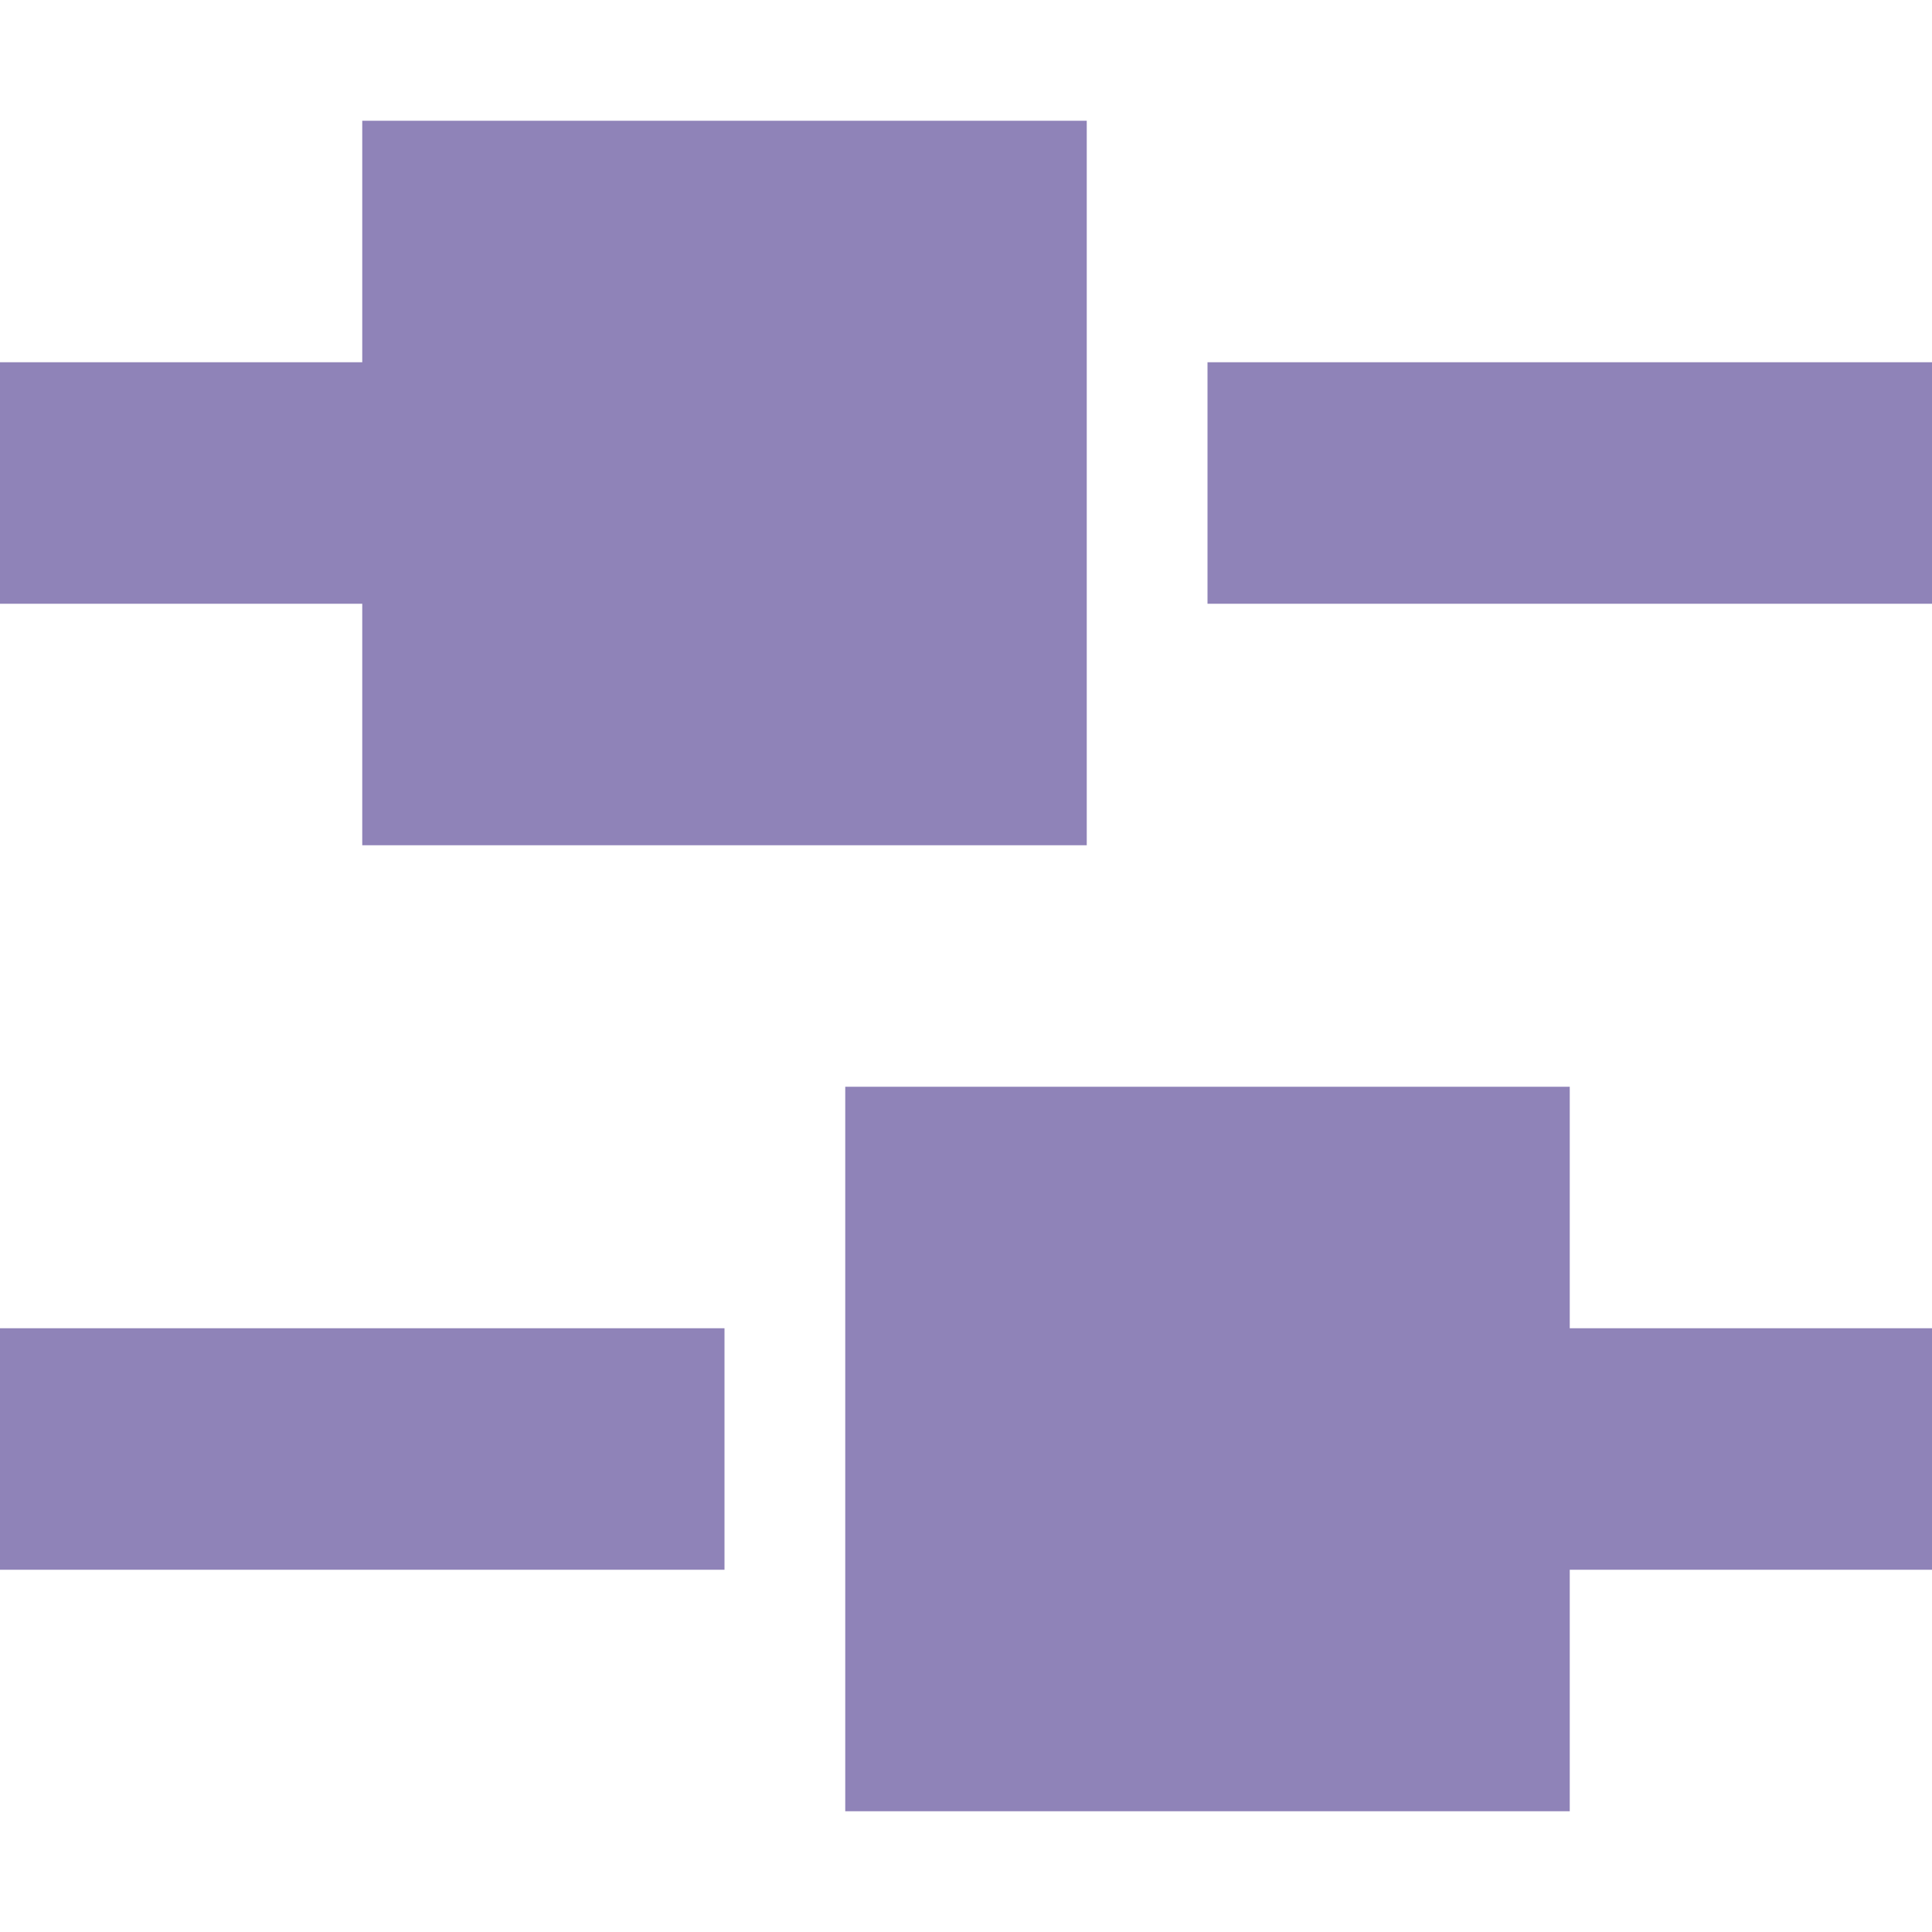
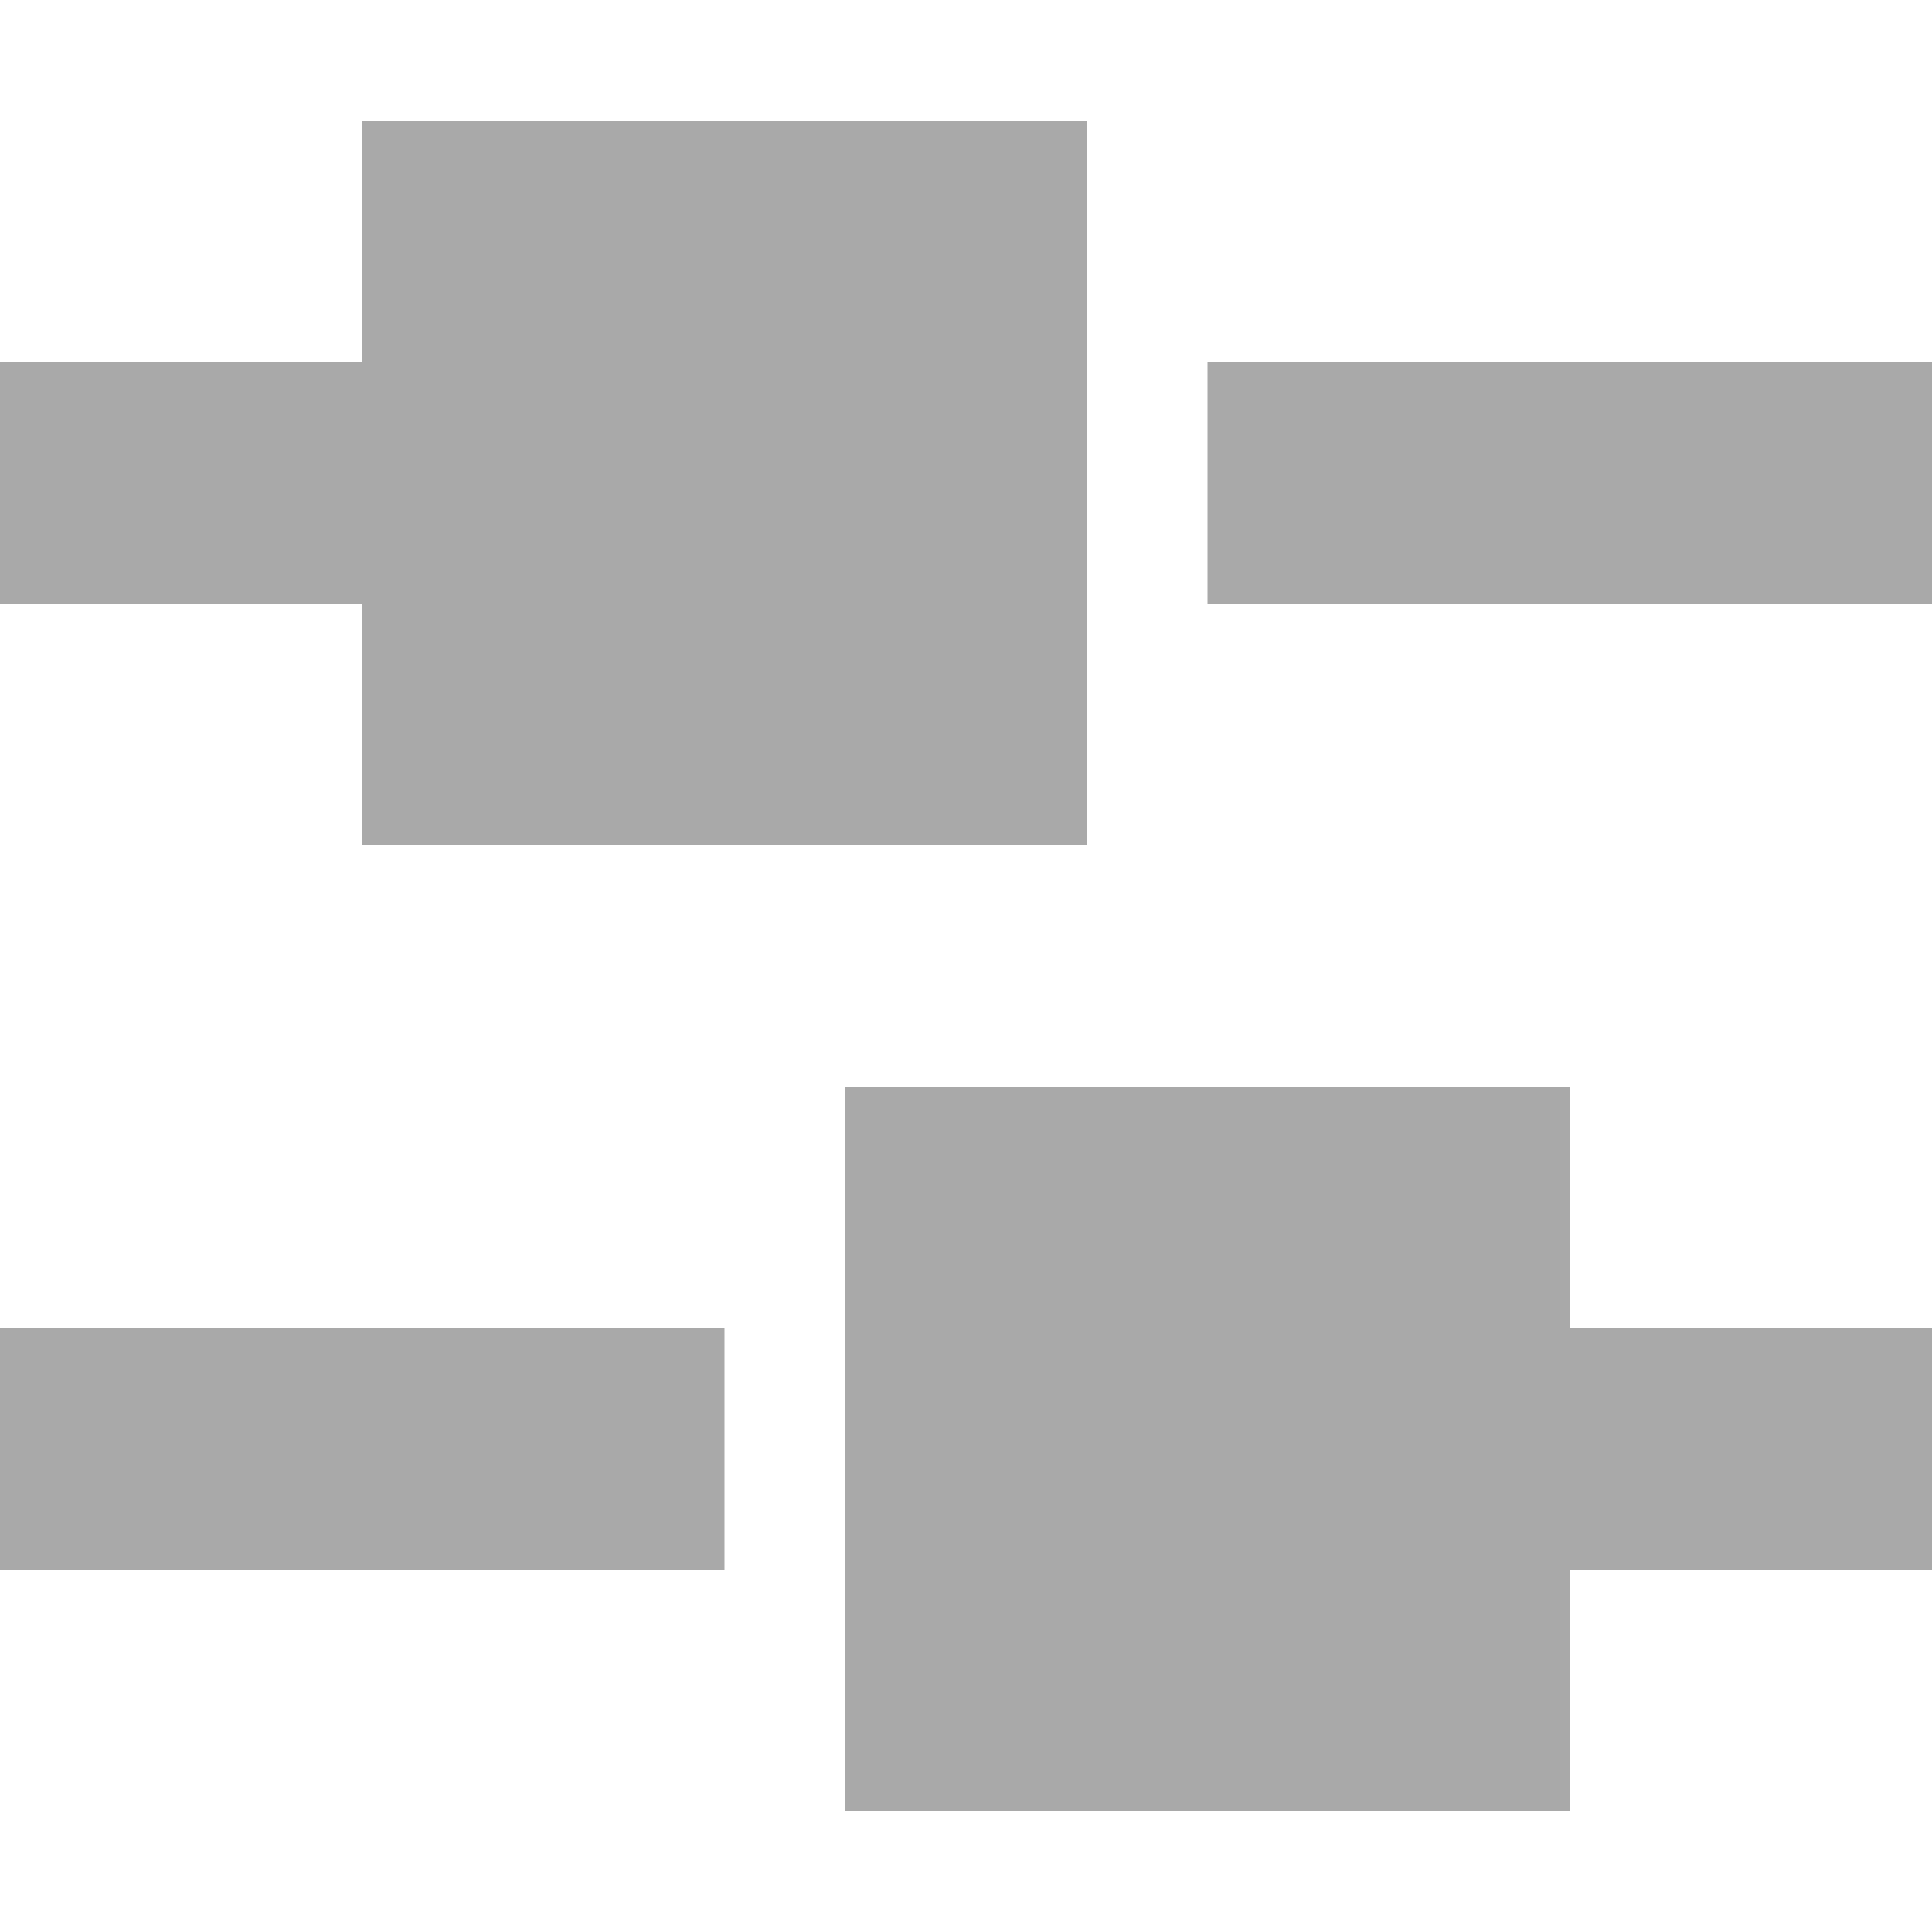
<svg xmlns="http://www.w3.org/2000/svg" version="1.1" id="Layer_1" x="0px" y="0px" width="16px" height="16px" viewBox="0 0 16 16" style="enable-background:new 0 0 16 16;" xml:space="preserve">
  <style type="text/css">
- 	.st0{fill:#8F83B8;}
+ 	.st0{fill:darkgrey;}
</style>
  <g>
    <rect x="10" y="3" class="st0" width="6" height="2" />
    <polygon class="st0" points="3,7 9,7 9,1 3,1 3,3 0,3 0,5 3,5  " />
    <rect y="11" class="st0" width="6" height="2" />
    <polygon class="st0" points="13,9 7,9 7,15 13,15 13,13 16,13 16,11 13,11  " />
  </g>
</svg>
